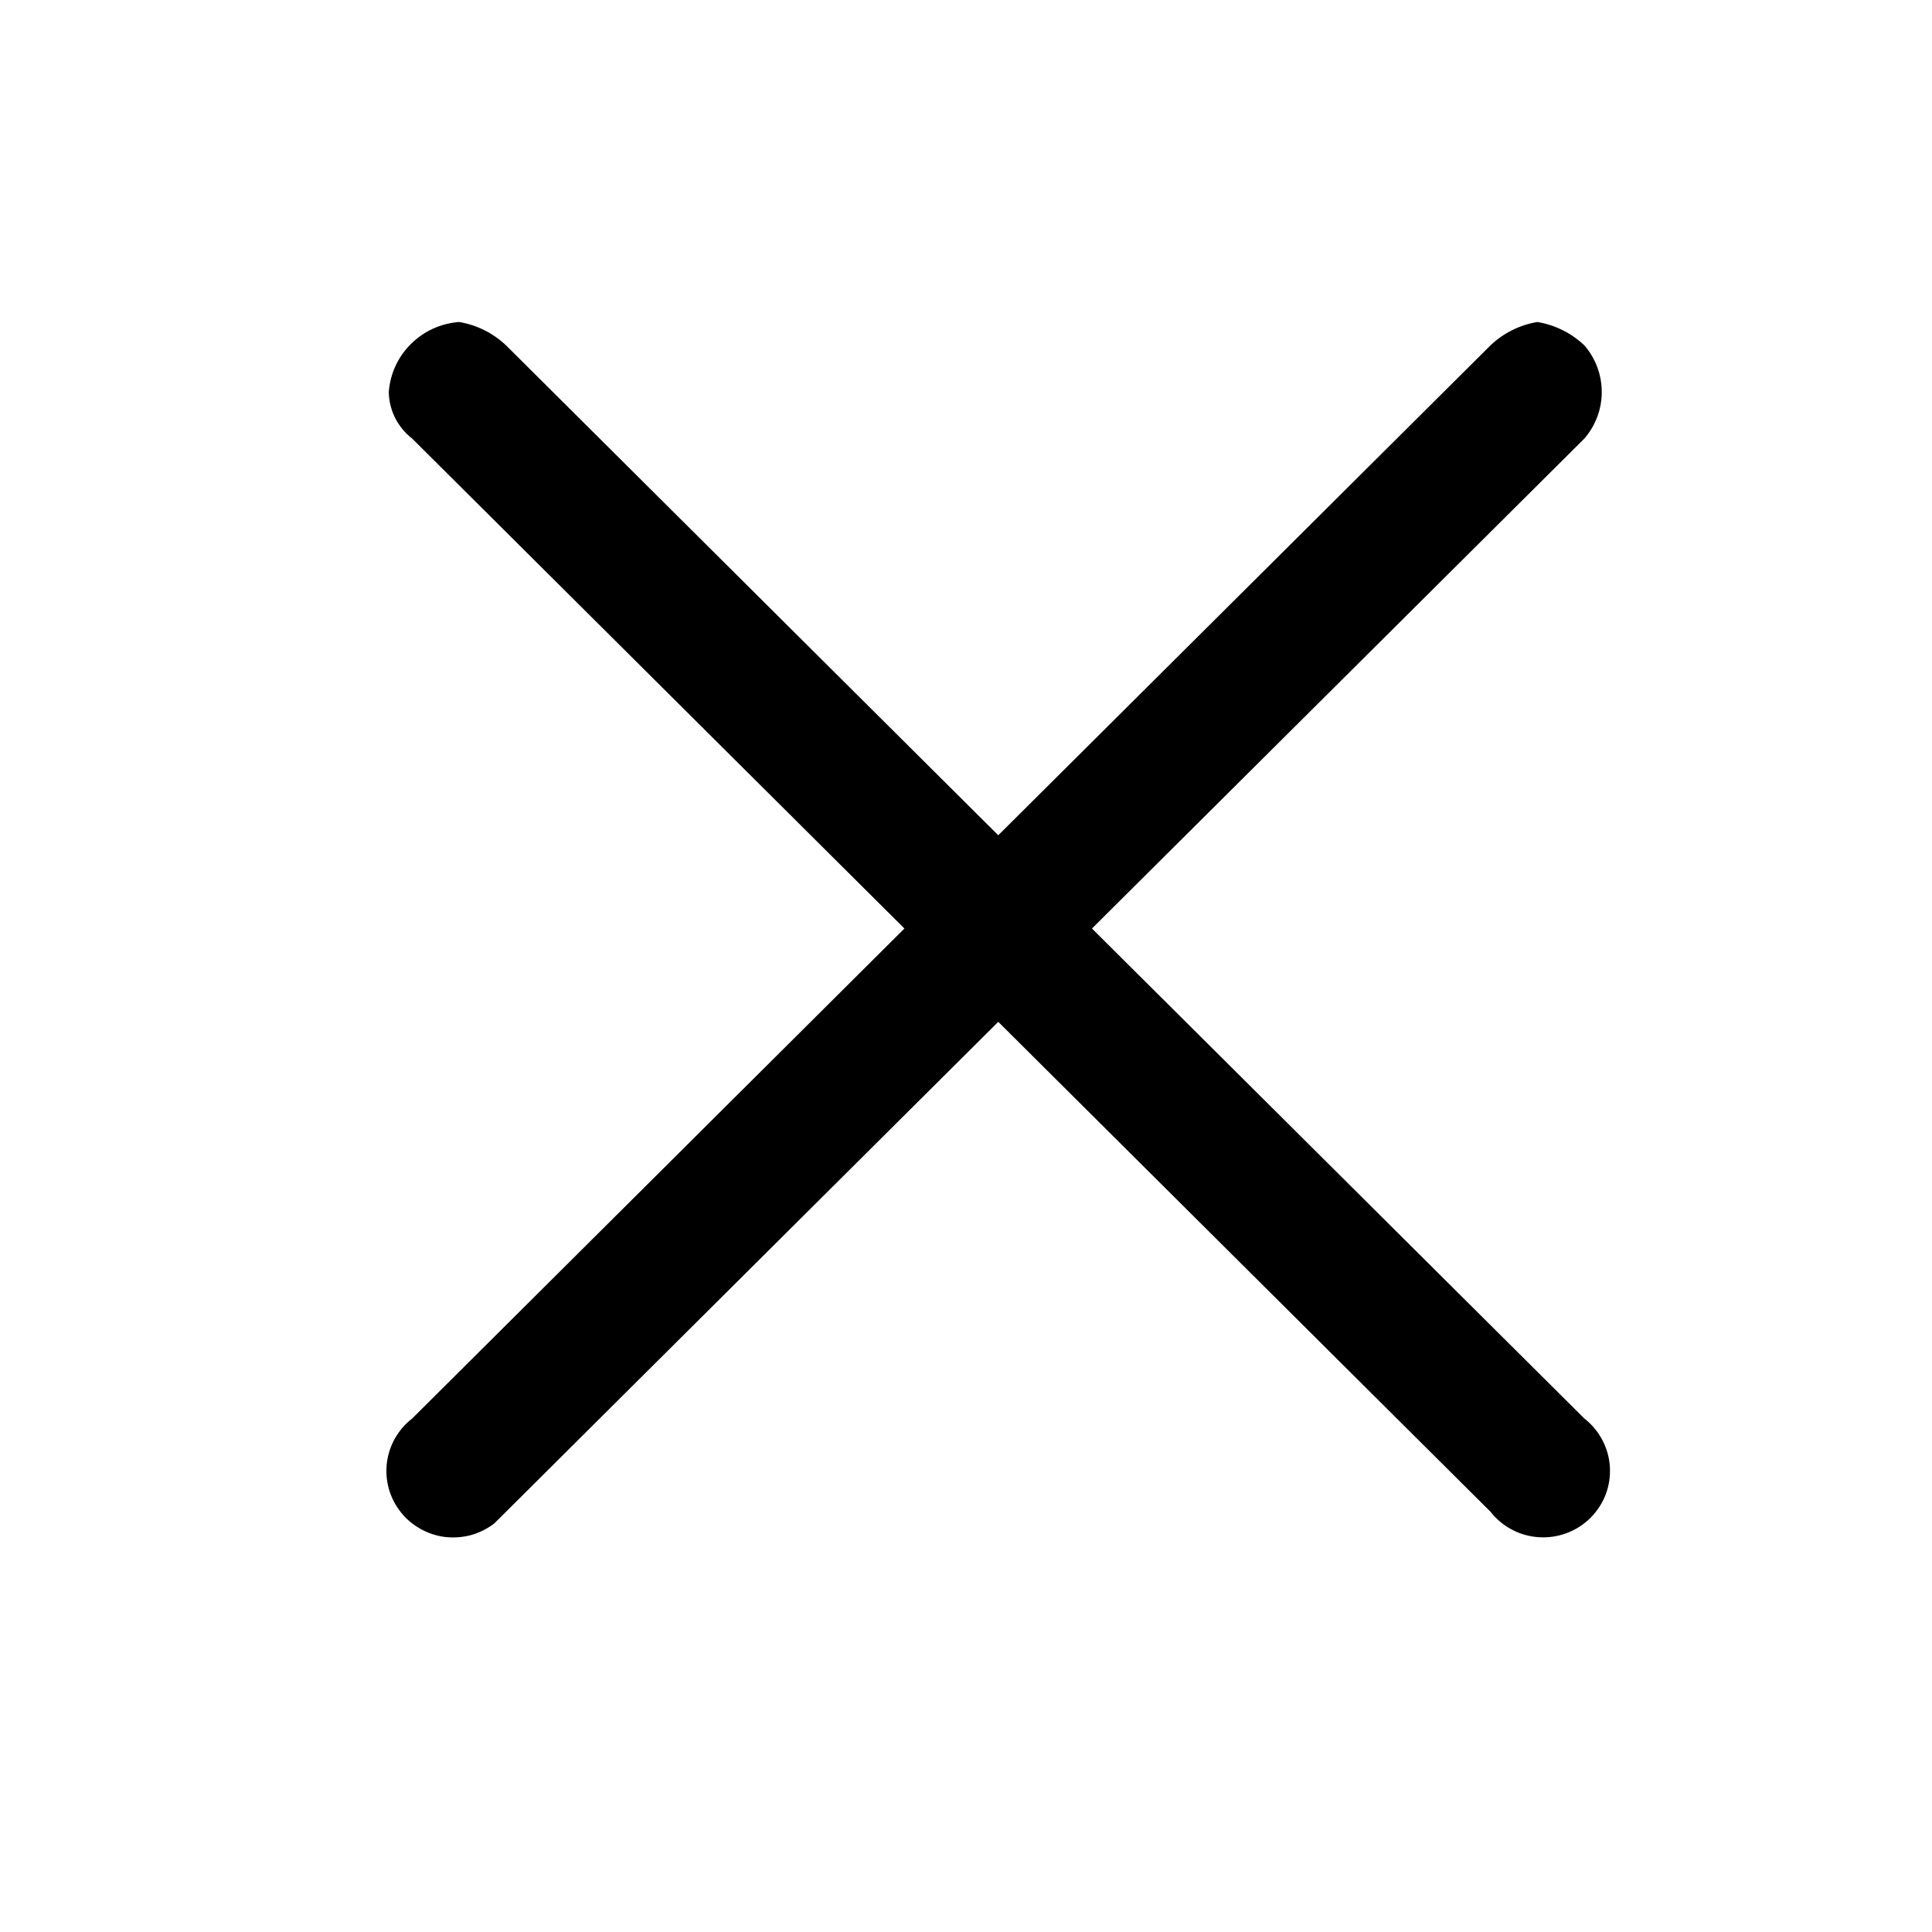
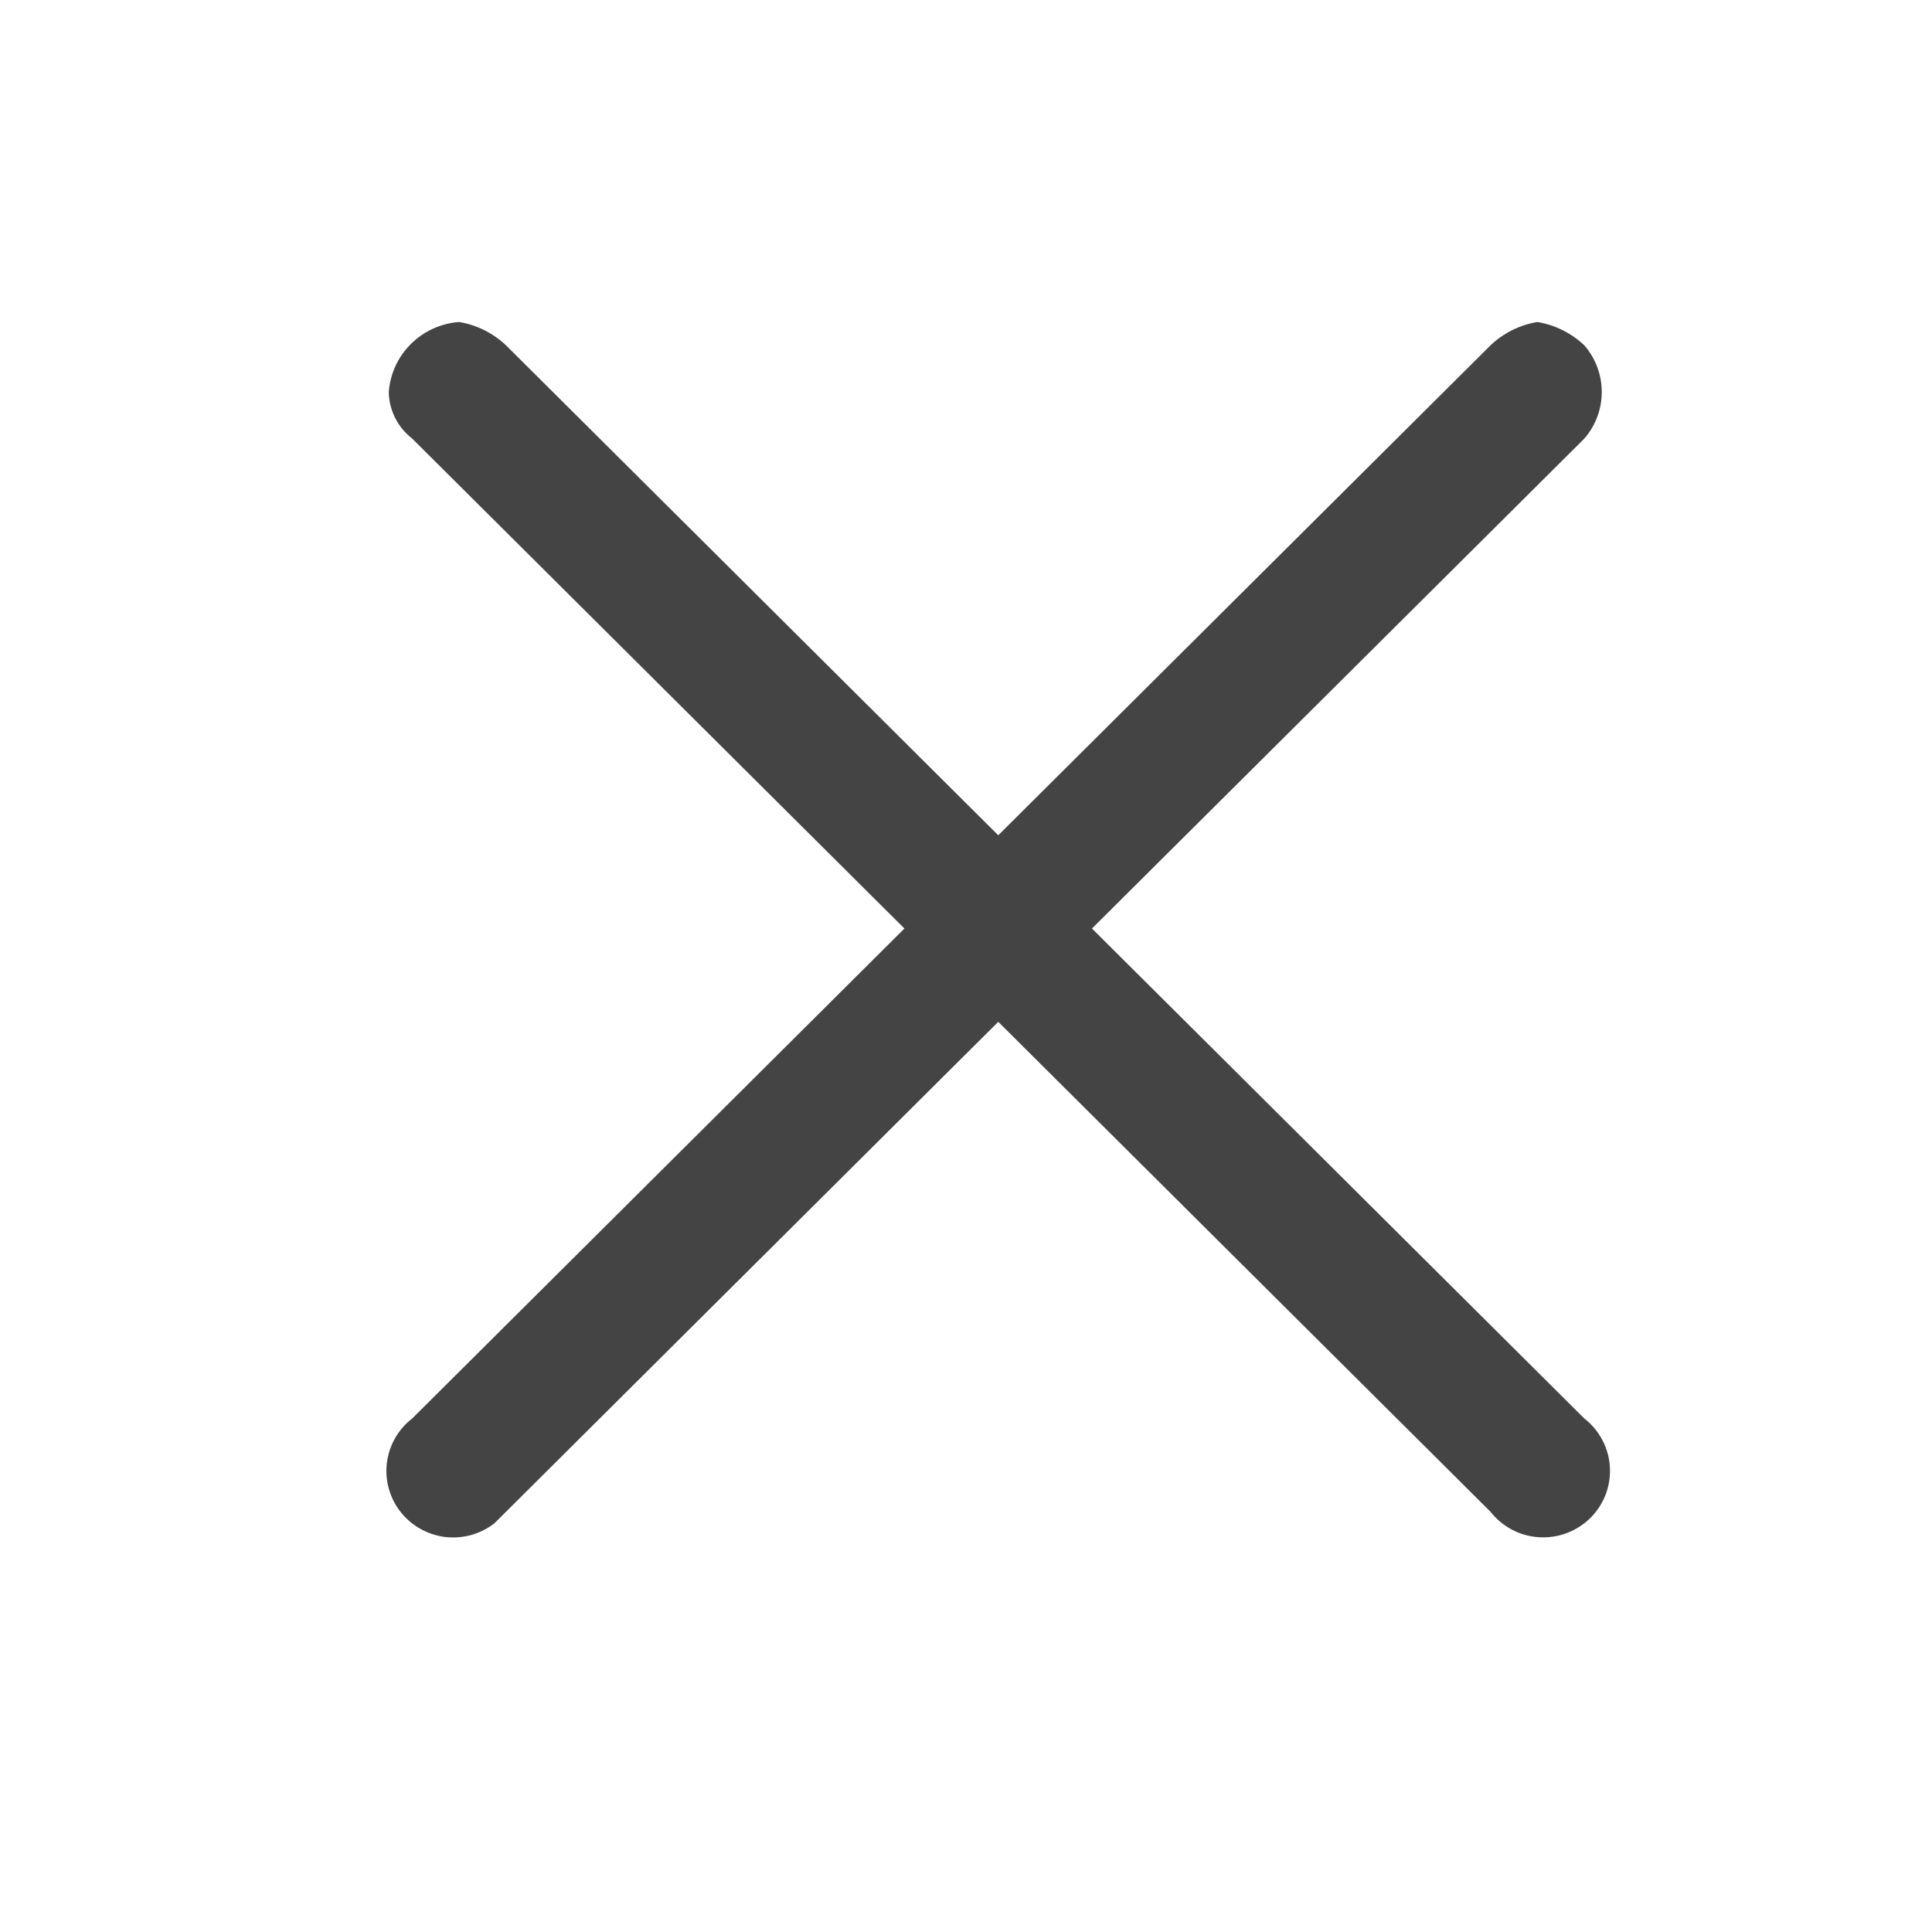
<svg xmlns="http://www.w3.org/2000/svg" width="30" height="30" viewBox="0 0 30 30" fill="none">
-   <path d="M7.129 5C6.846 5.021 6.58 5.142 6.38 5.342C6.179 5.541 6.058 5.805 6.037 6.087C6.039 6.227 6.073 6.365 6.136 6.49C6.199 6.615 6.29 6.725 6.401 6.811L14.044 14.418L6.401 22.026C6.293 22.109 6.203 22.213 6.136 22.33C6.068 22.448 6.025 22.578 6.008 22.713C5.991 22.847 6.001 22.984 6.037 23.115C6.073 23.245 6.135 23.368 6.219 23.475C6.302 23.582 6.406 23.671 6.525 23.738C6.643 23.805 6.774 23.849 6.909 23.866C7.044 23.882 7.181 23.872 7.313 23.837C7.444 23.8 7.567 23.739 7.675 23.656L7.857 23.475L15.501 15.867L23.145 23.475C23.235 23.59 23.349 23.685 23.479 23.753C23.609 23.822 23.752 23.861 23.899 23.87C24.046 23.879 24.192 23.857 24.33 23.805C24.467 23.754 24.592 23.673 24.696 23.57C24.8 23.466 24.881 23.342 24.933 23.206C24.985 23.069 25.007 22.922 24.998 22.776C24.989 22.63 24.949 22.488 24.88 22.359C24.812 22.229 24.716 22.116 24.601 22.026V22.026L16.956 14.418L24.601 6.811C24.776 6.61 24.872 6.353 24.872 6.087C24.872 5.821 24.776 5.563 24.601 5.362C24.4 5.172 24.146 5.045 23.872 5C23.599 5.045 23.345 5.172 23.145 5.362L15.501 12.97L7.857 5.362C7.656 5.172 7.402 5.045 7.129 5V5Z" fill="black" />
+   <path d="M7.129 5C6.846 5.021 6.58 5.142 6.38 5.342C6.179 5.541 6.058 5.805 6.037 6.087C6.039 6.227 6.073 6.365 6.136 6.49C6.199 6.615 6.29 6.725 6.401 6.811L14.044 14.418L6.401 22.026C6.293 22.109 6.203 22.213 6.136 22.33C6.068 22.448 6.025 22.578 6.008 22.713C5.991 22.847 6.001 22.984 6.037 23.115C6.073 23.245 6.135 23.368 6.219 23.475C6.302 23.582 6.406 23.671 6.525 23.738C6.643 23.805 6.774 23.849 6.909 23.866C7.044 23.882 7.181 23.872 7.313 23.837C7.444 23.8 7.567 23.739 7.675 23.656L7.857 23.475L15.501 15.867L23.145 23.475C23.235 23.59 23.349 23.685 23.479 23.753C23.609 23.822 23.752 23.861 23.899 23.87C24.046 23.879 24.192 23.857 24.33 23.805C24.467 23.754 24.592 23.673 24.696 23.57C24.8 23.466 24.881 23.342 24.933 23.206C24.985 23.069 25.007 22.922 24.998 22.776C24.989 22.63 24.949 22.488 24.88 22.359C24.812 22.229 24.716 22.116 24.601 22.026L16.956 14.418L24.601 6.811C24.776 6.61 24.872 6.353 24.872 6.087C24.872 5.821 24.776 5.563 24.601 5.362C24.4 5.172 24.146 5.045 23.872 5C23.599 5.045 23.345 5.172 23.145 5.362L15.501 12.97L7.857 5.362C7.656 5.172 7.402 5.045 7.129 5Z" fill="#444444" />
</svg>
